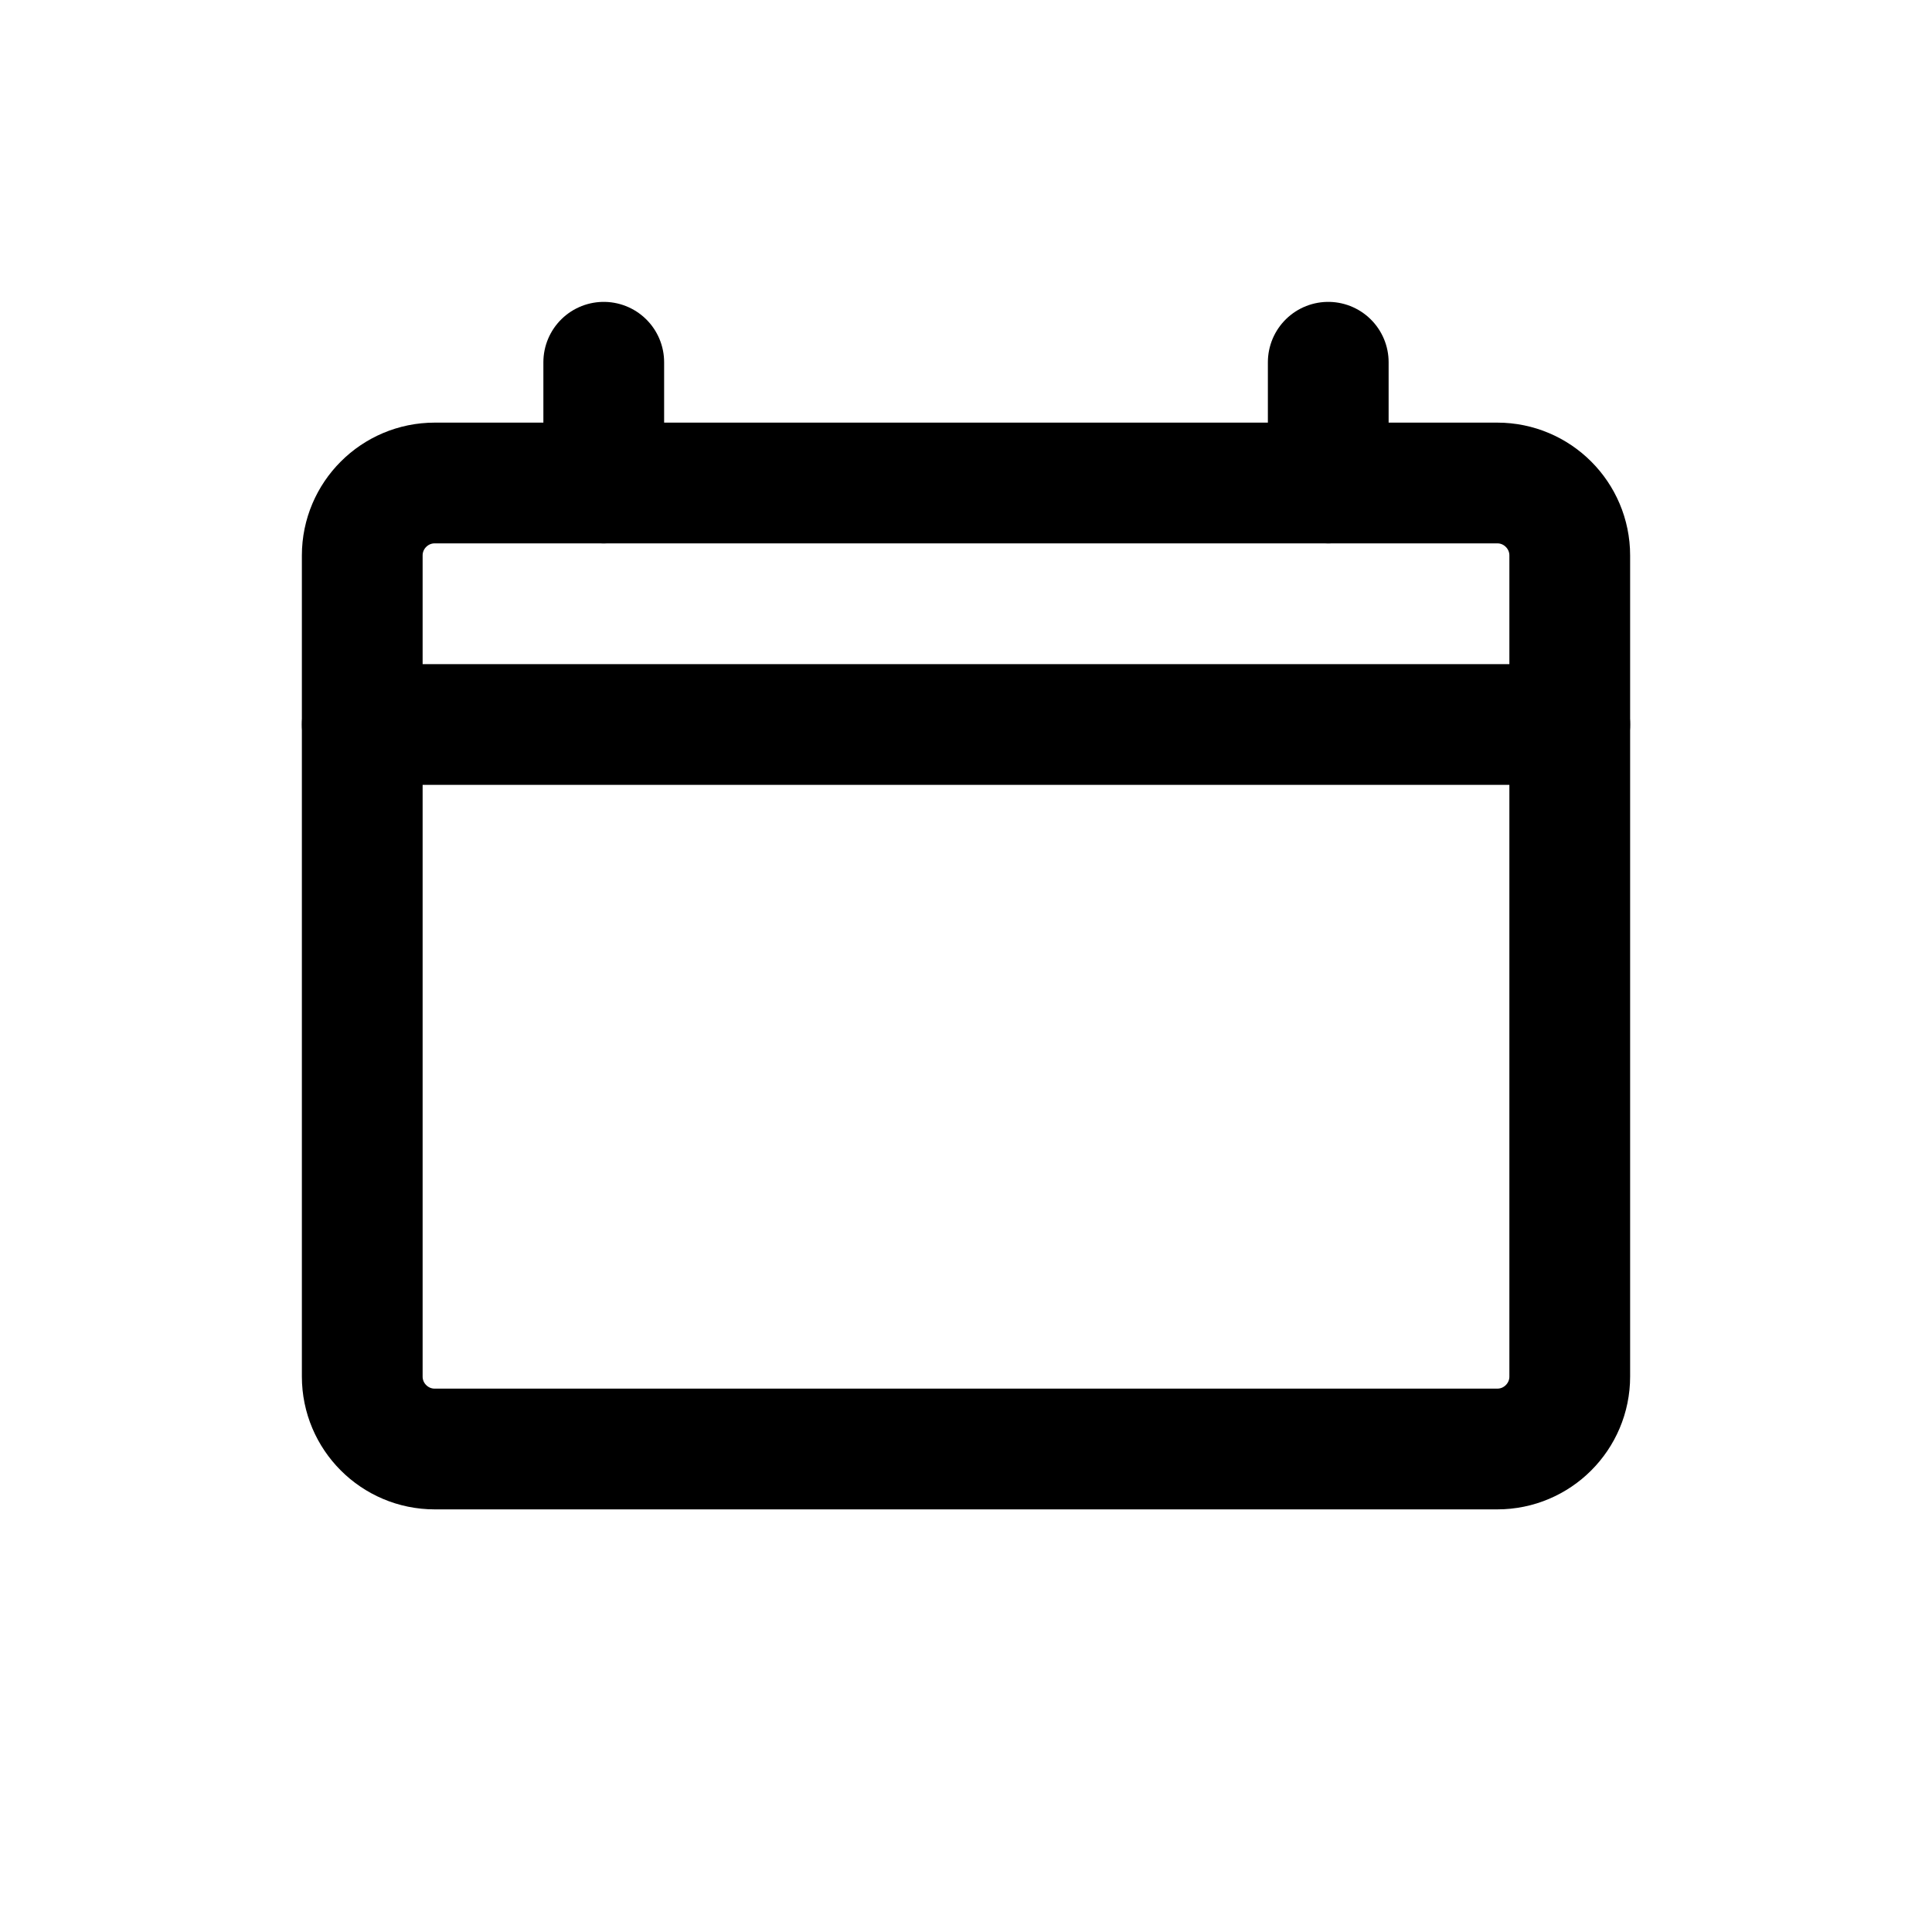
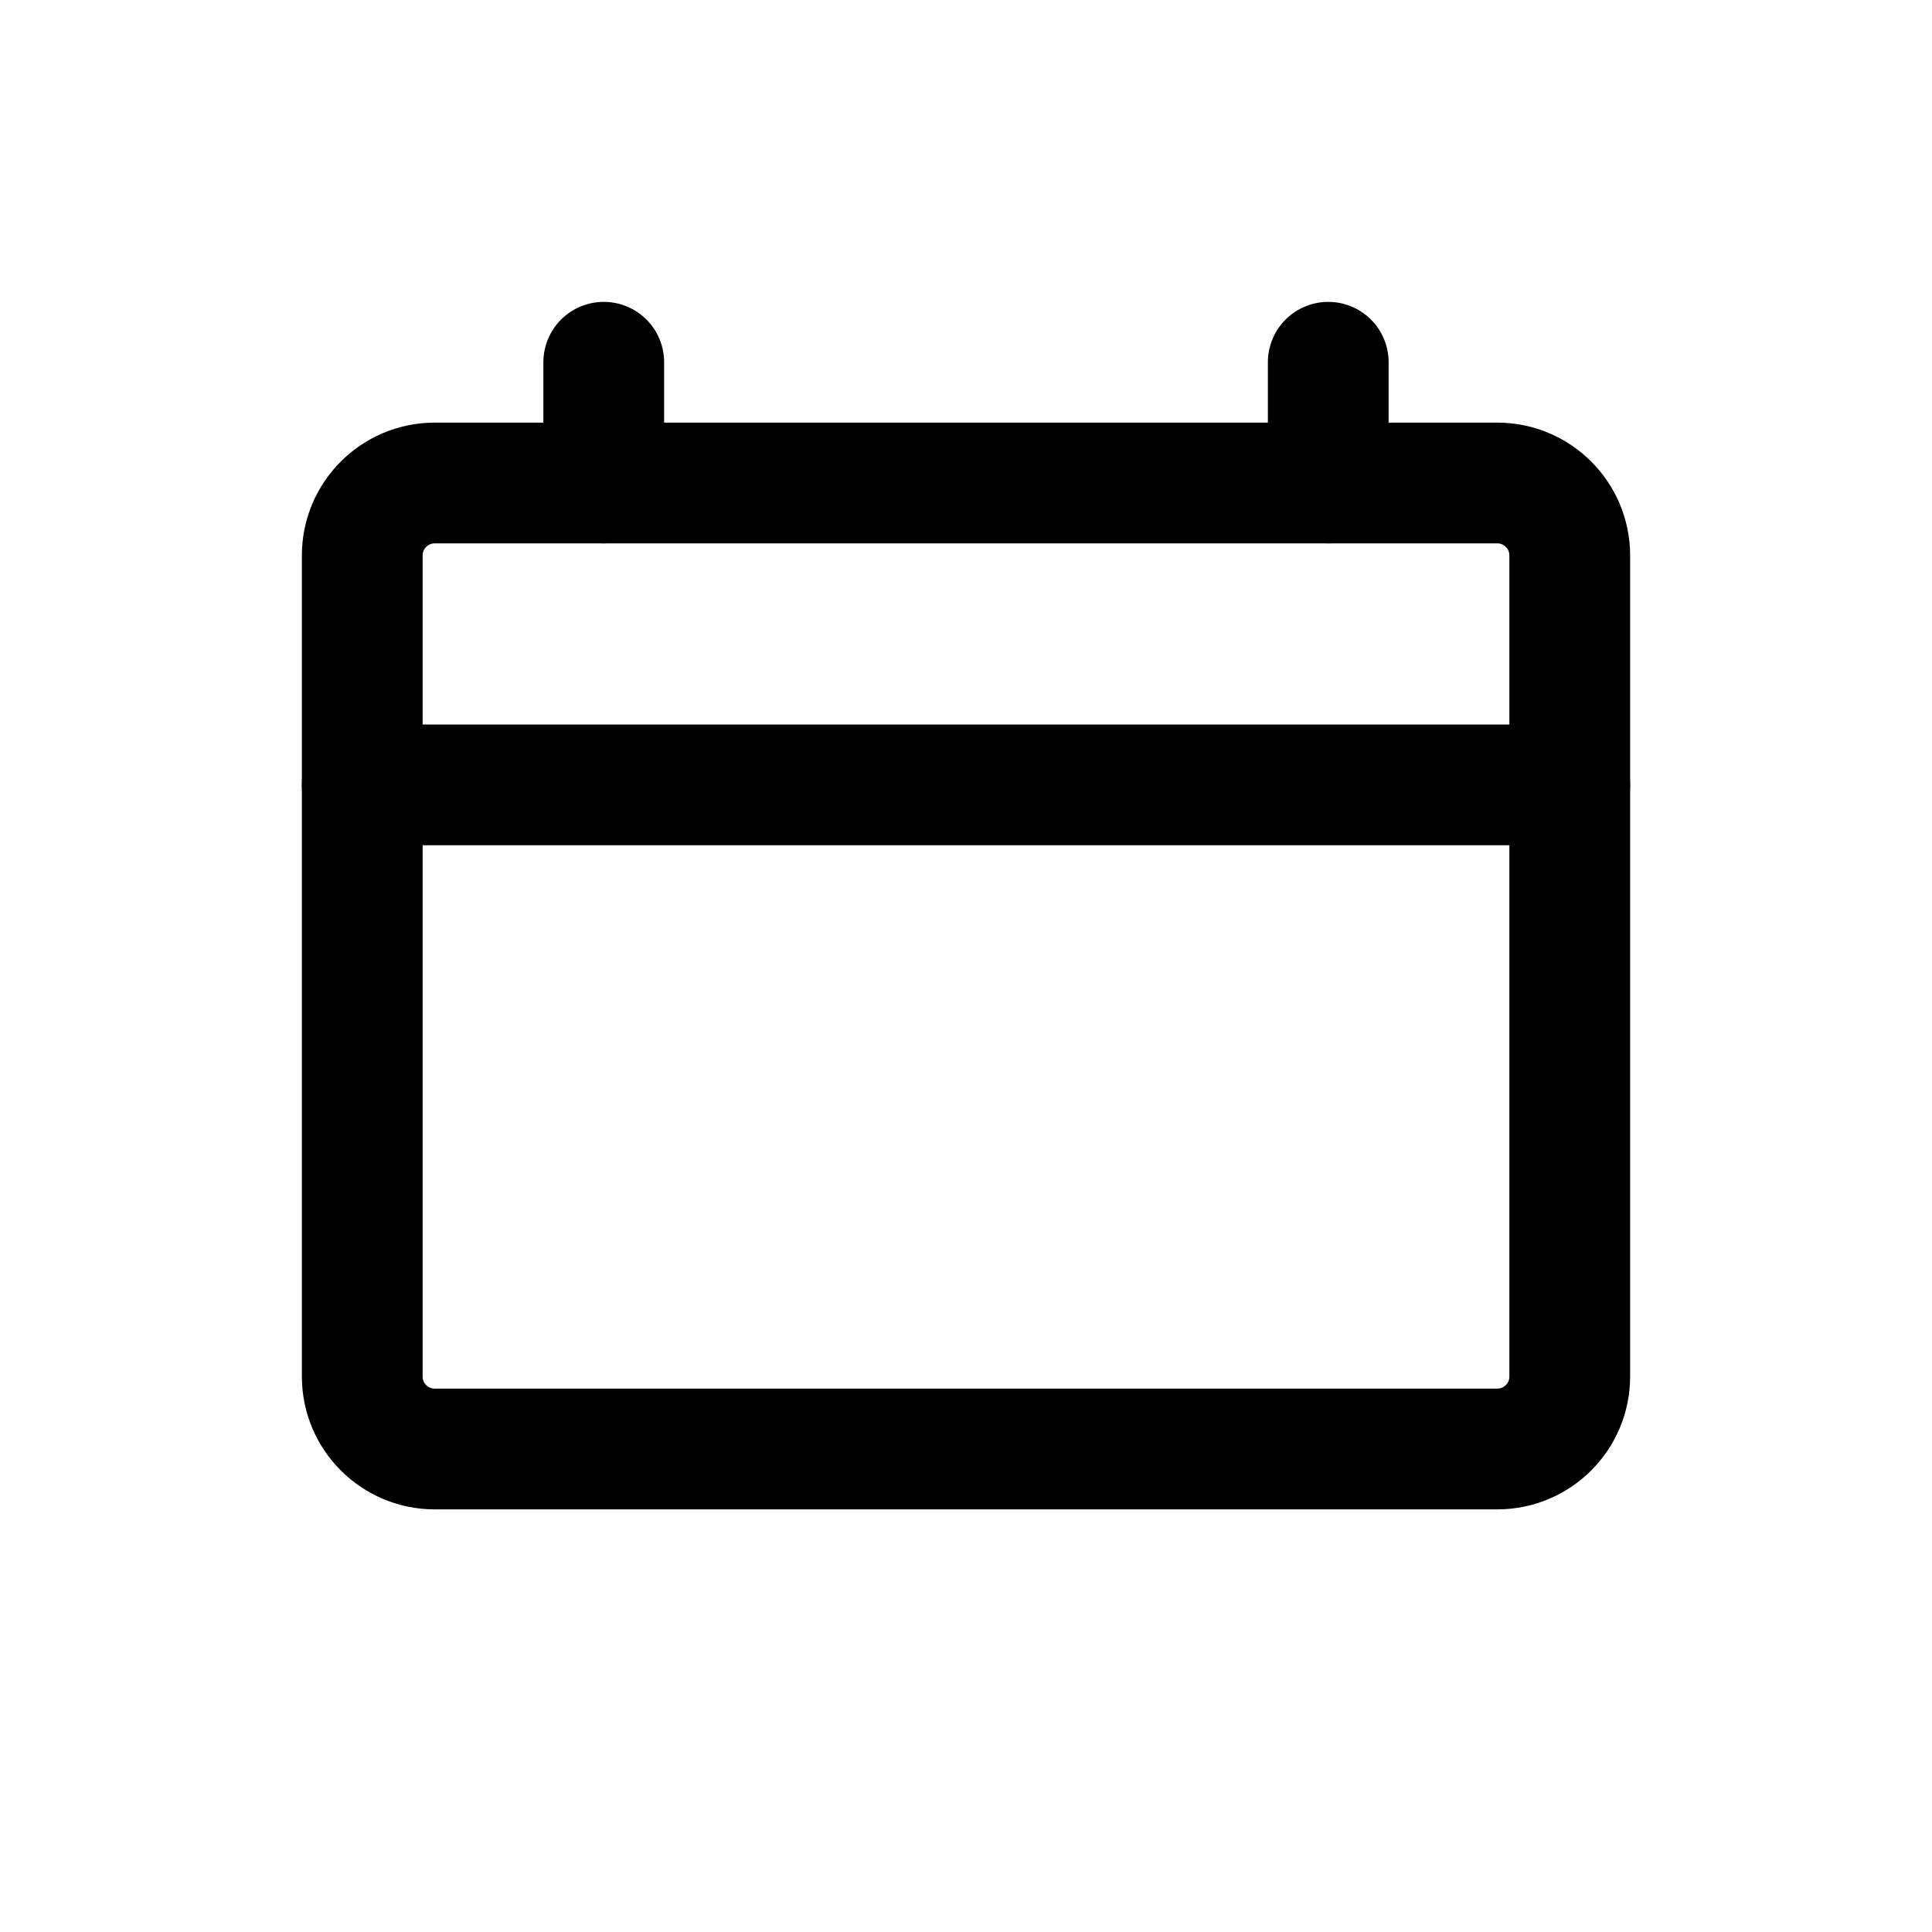
<svg xmlns="http://www.w3.org/2000/svg" width="16" height="16" viewBox="0 0 16 16" fill="none">
  <path d="M12.4 12H3.6C3.269 12 3 11.731 3 11.4V4.6C3 4.269 3.269 4 3.6 4H12.4C12.731 4 13 4.269 13 4.6V11.4C13 11.731 12.731 12 12.4 12Z" stroke="black" stroke-linecap="round" />
-   <path d="M13 6H3" stroke="black" stroke-linecap="round" />
+   <path d="M13 6.5H3" stroke="black" stroke-linecap="round" />
  <path d="M11 3V4" stroke="black" stroke-linecap="round" />
  <path d="M5 3V4" stroke="black" stroke-linecap="round" />
</svg>
